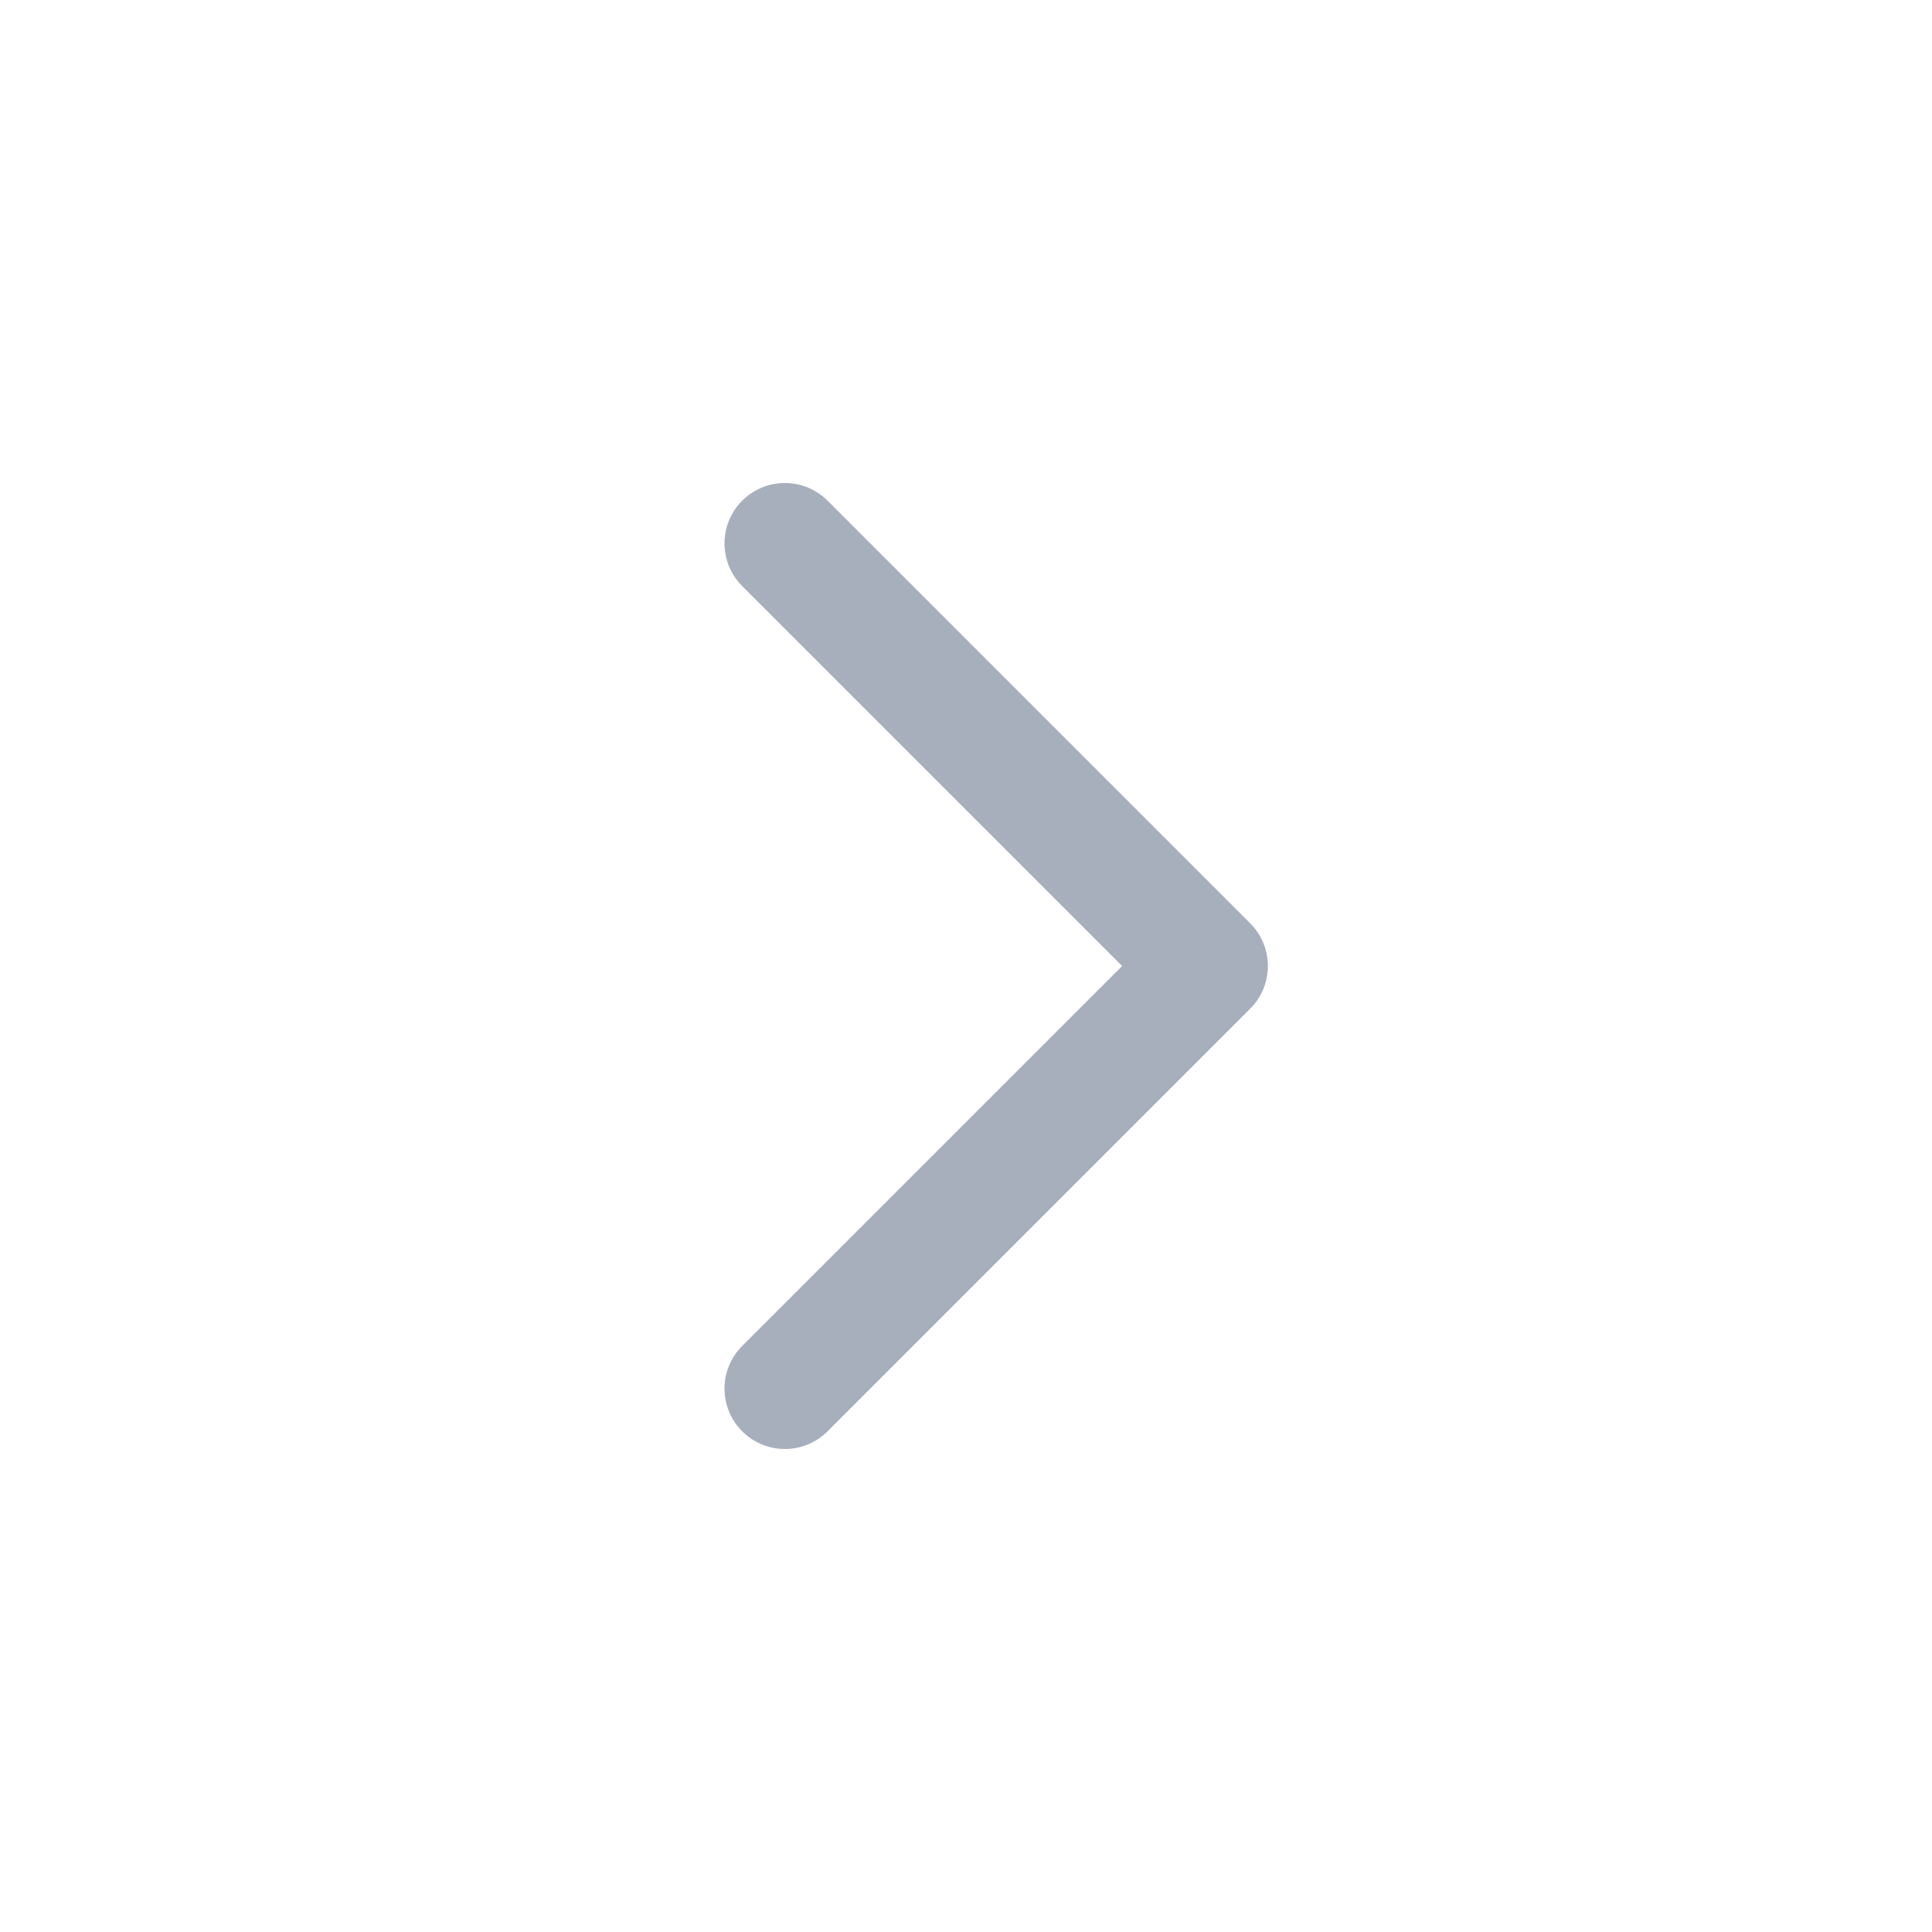
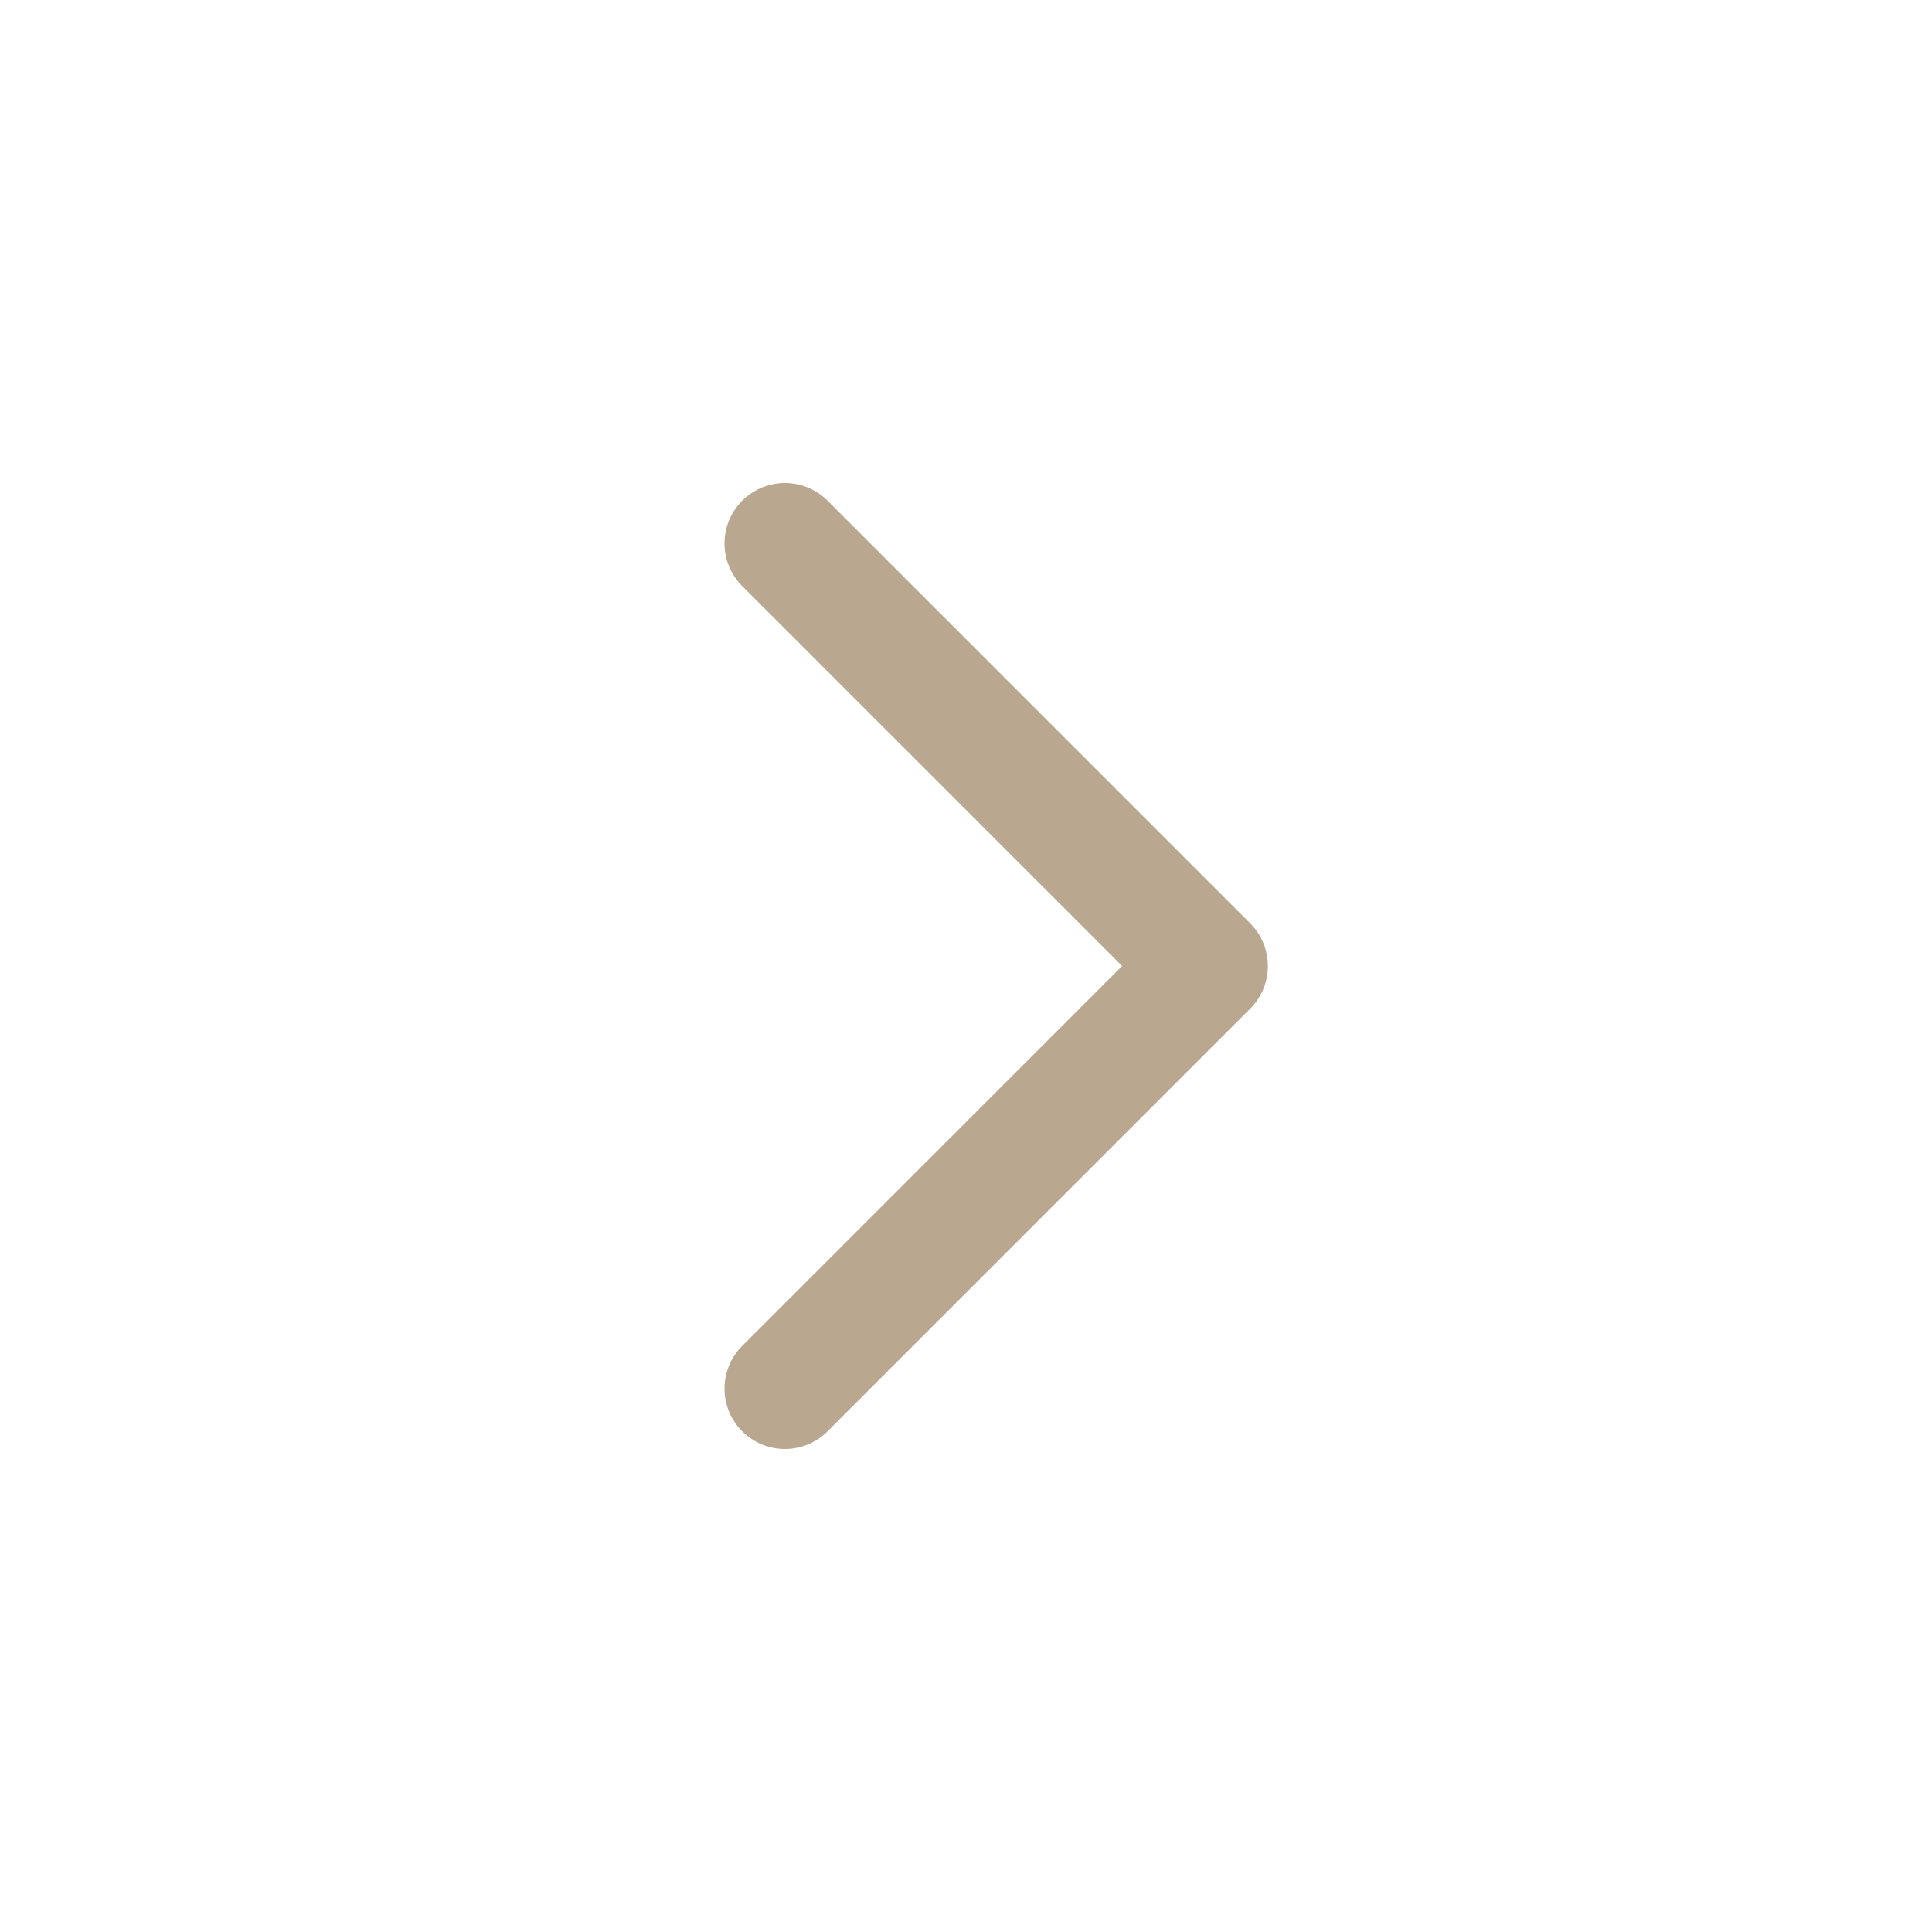
<svg xmlns="http://www.w3.org/2000/svg" width="64" height="64" viewBox="0 0 64 64" fill="none">
-   <path d="M26 18L40 32L26 46" stroke="#A7AFBD" stroke-width="4" stroke-linecap="round" stroke-linejoin="round" />
+   <path d="M26 18L40 32L26 46" stroke="#B9A88F" stroke-width="4" stroke-linecap="round" stroke-linejoin="round" />
</svg>
